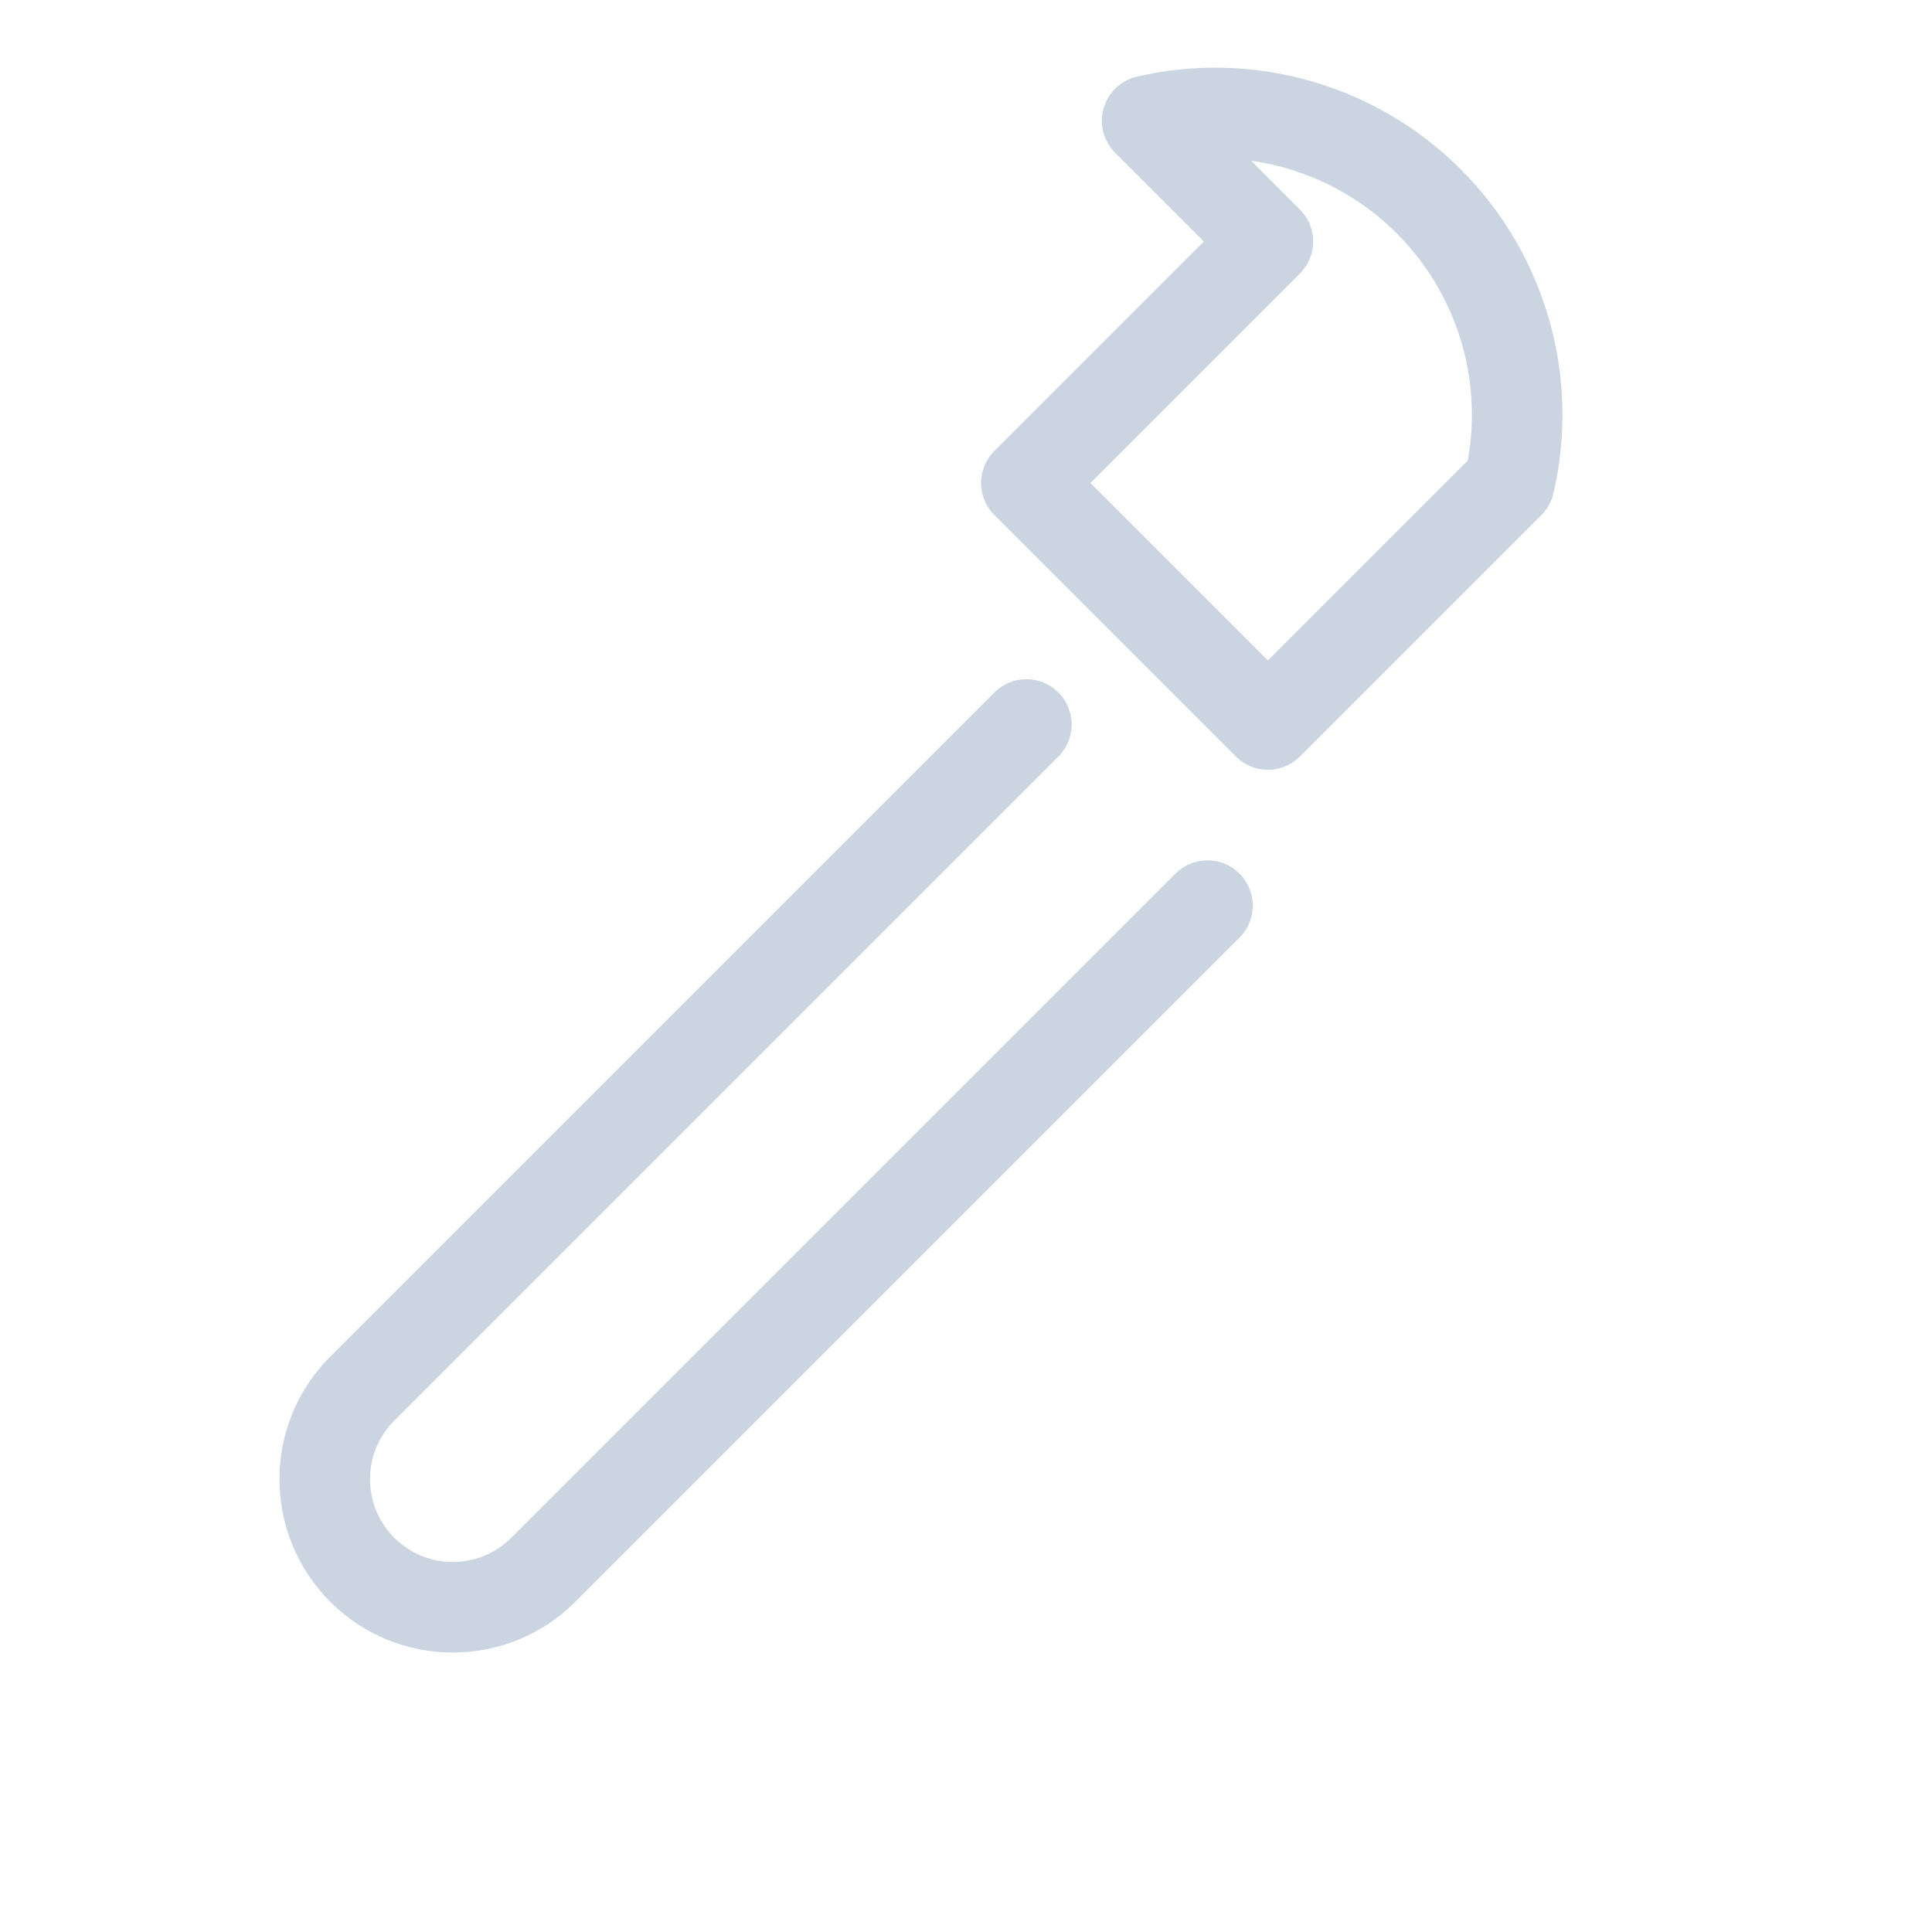
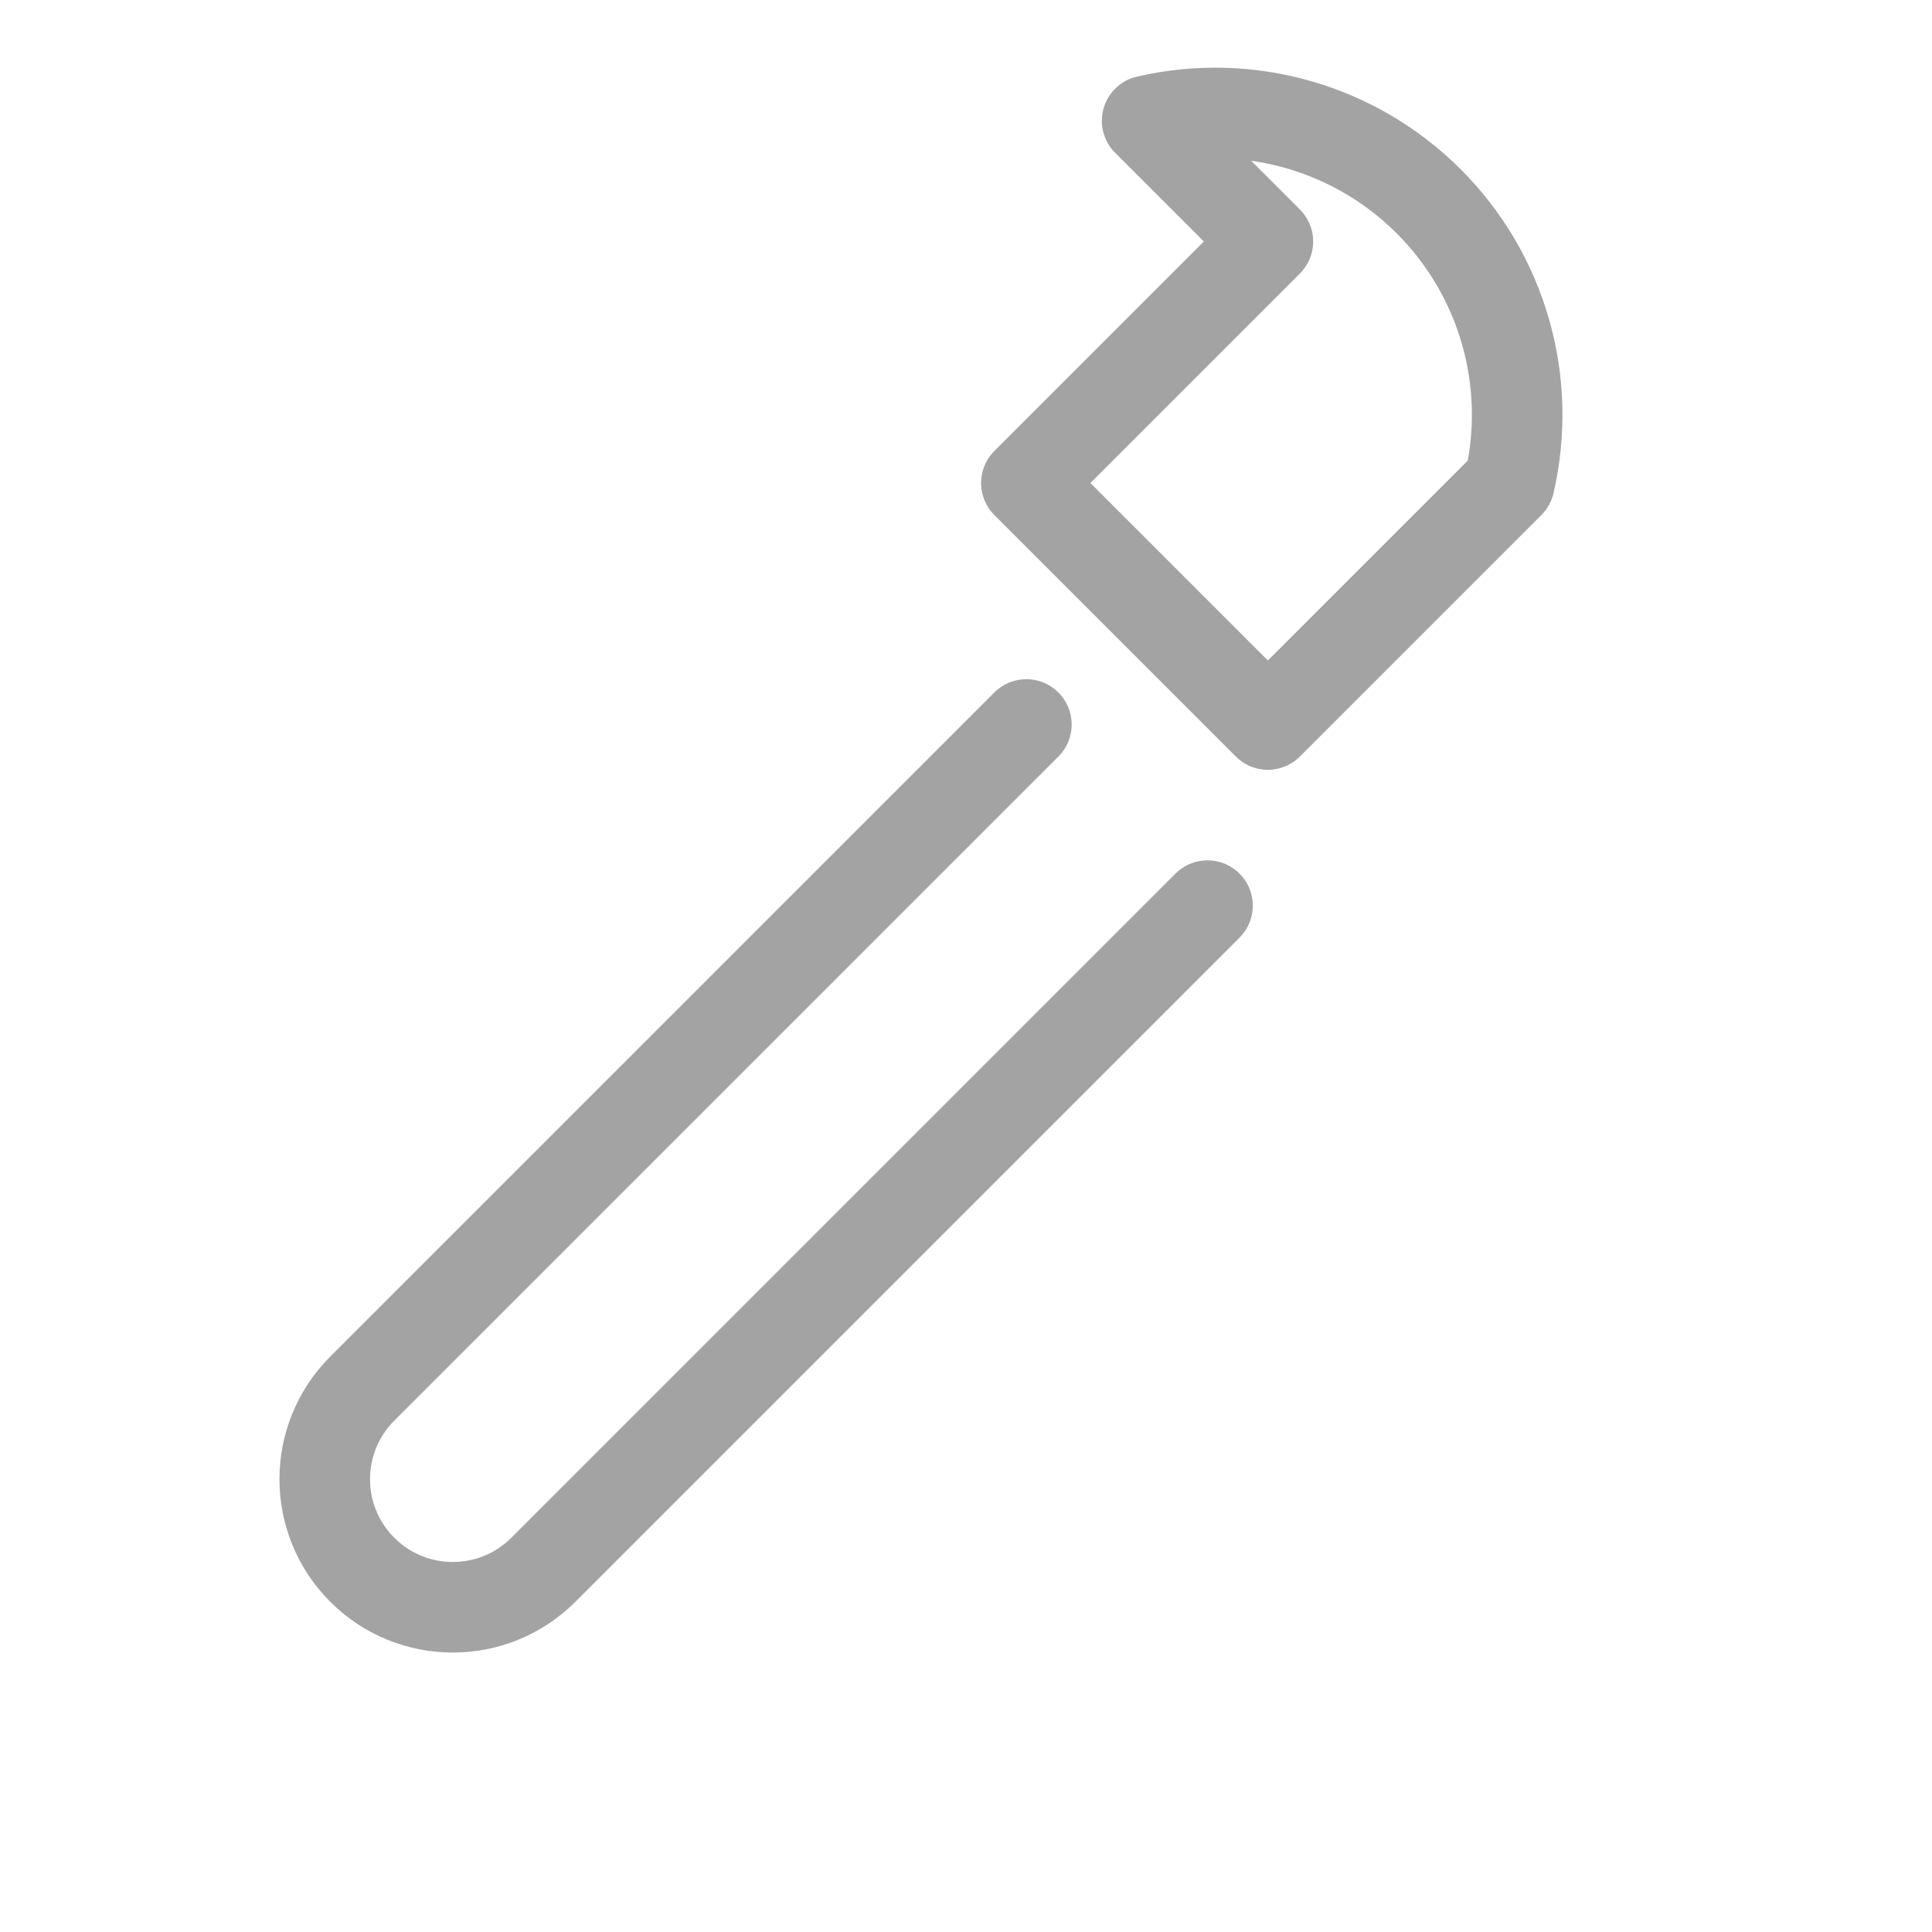
- <svg xmlns="http://www.w3.org/2000/svg" viewBox="0 0 64 64" fill="none" stroke="#cbd5e1" stroke-width="3" stroke-linecap="round" stroke-linejoin="round">
+ <svg xmlns="http://www.w3.org/2000/svg" viewBox="0 0 64 64" fill="none" stroke="#a3a3a3" stroke-width="3" stroke-linecap="round" stroke-linejoin="round">
  <path d="M42 8l-8 8 8 8 8-8a10 10 0 0 0-12-12l4 4z" />
  <path d="M34 24l-22 22a4 4 0 0 0 6 6l22-22" />
</svg>
